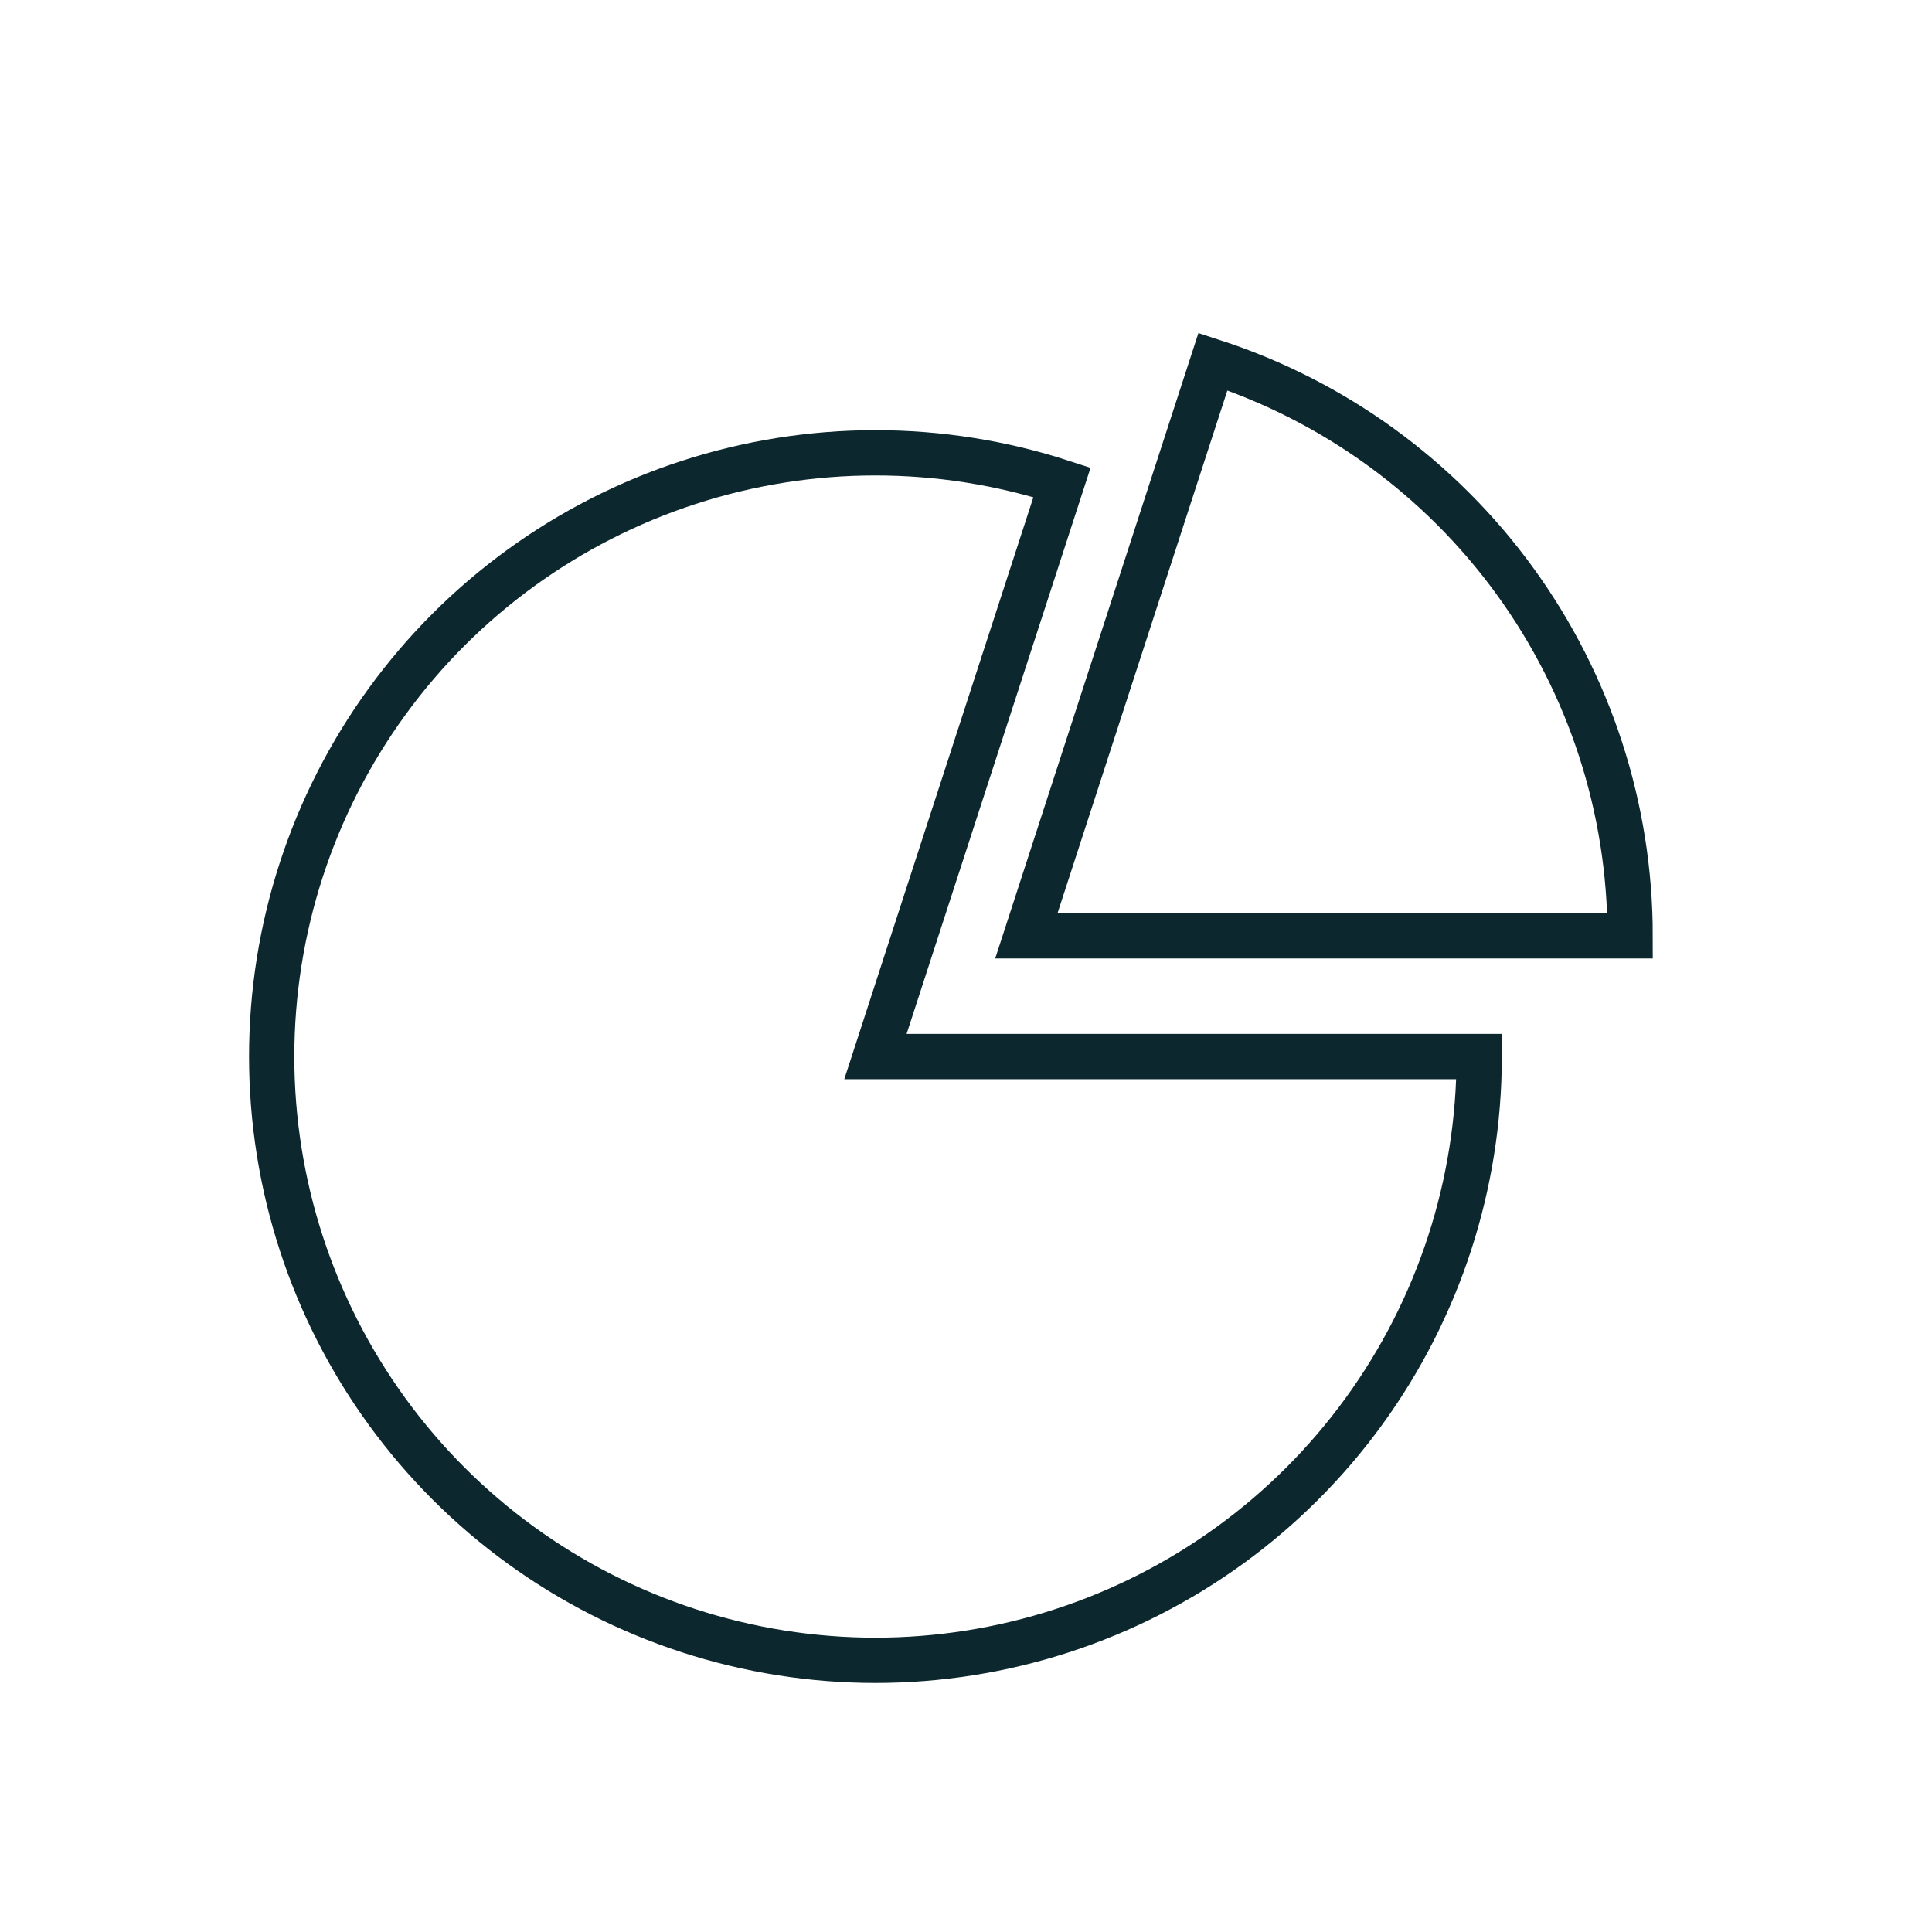
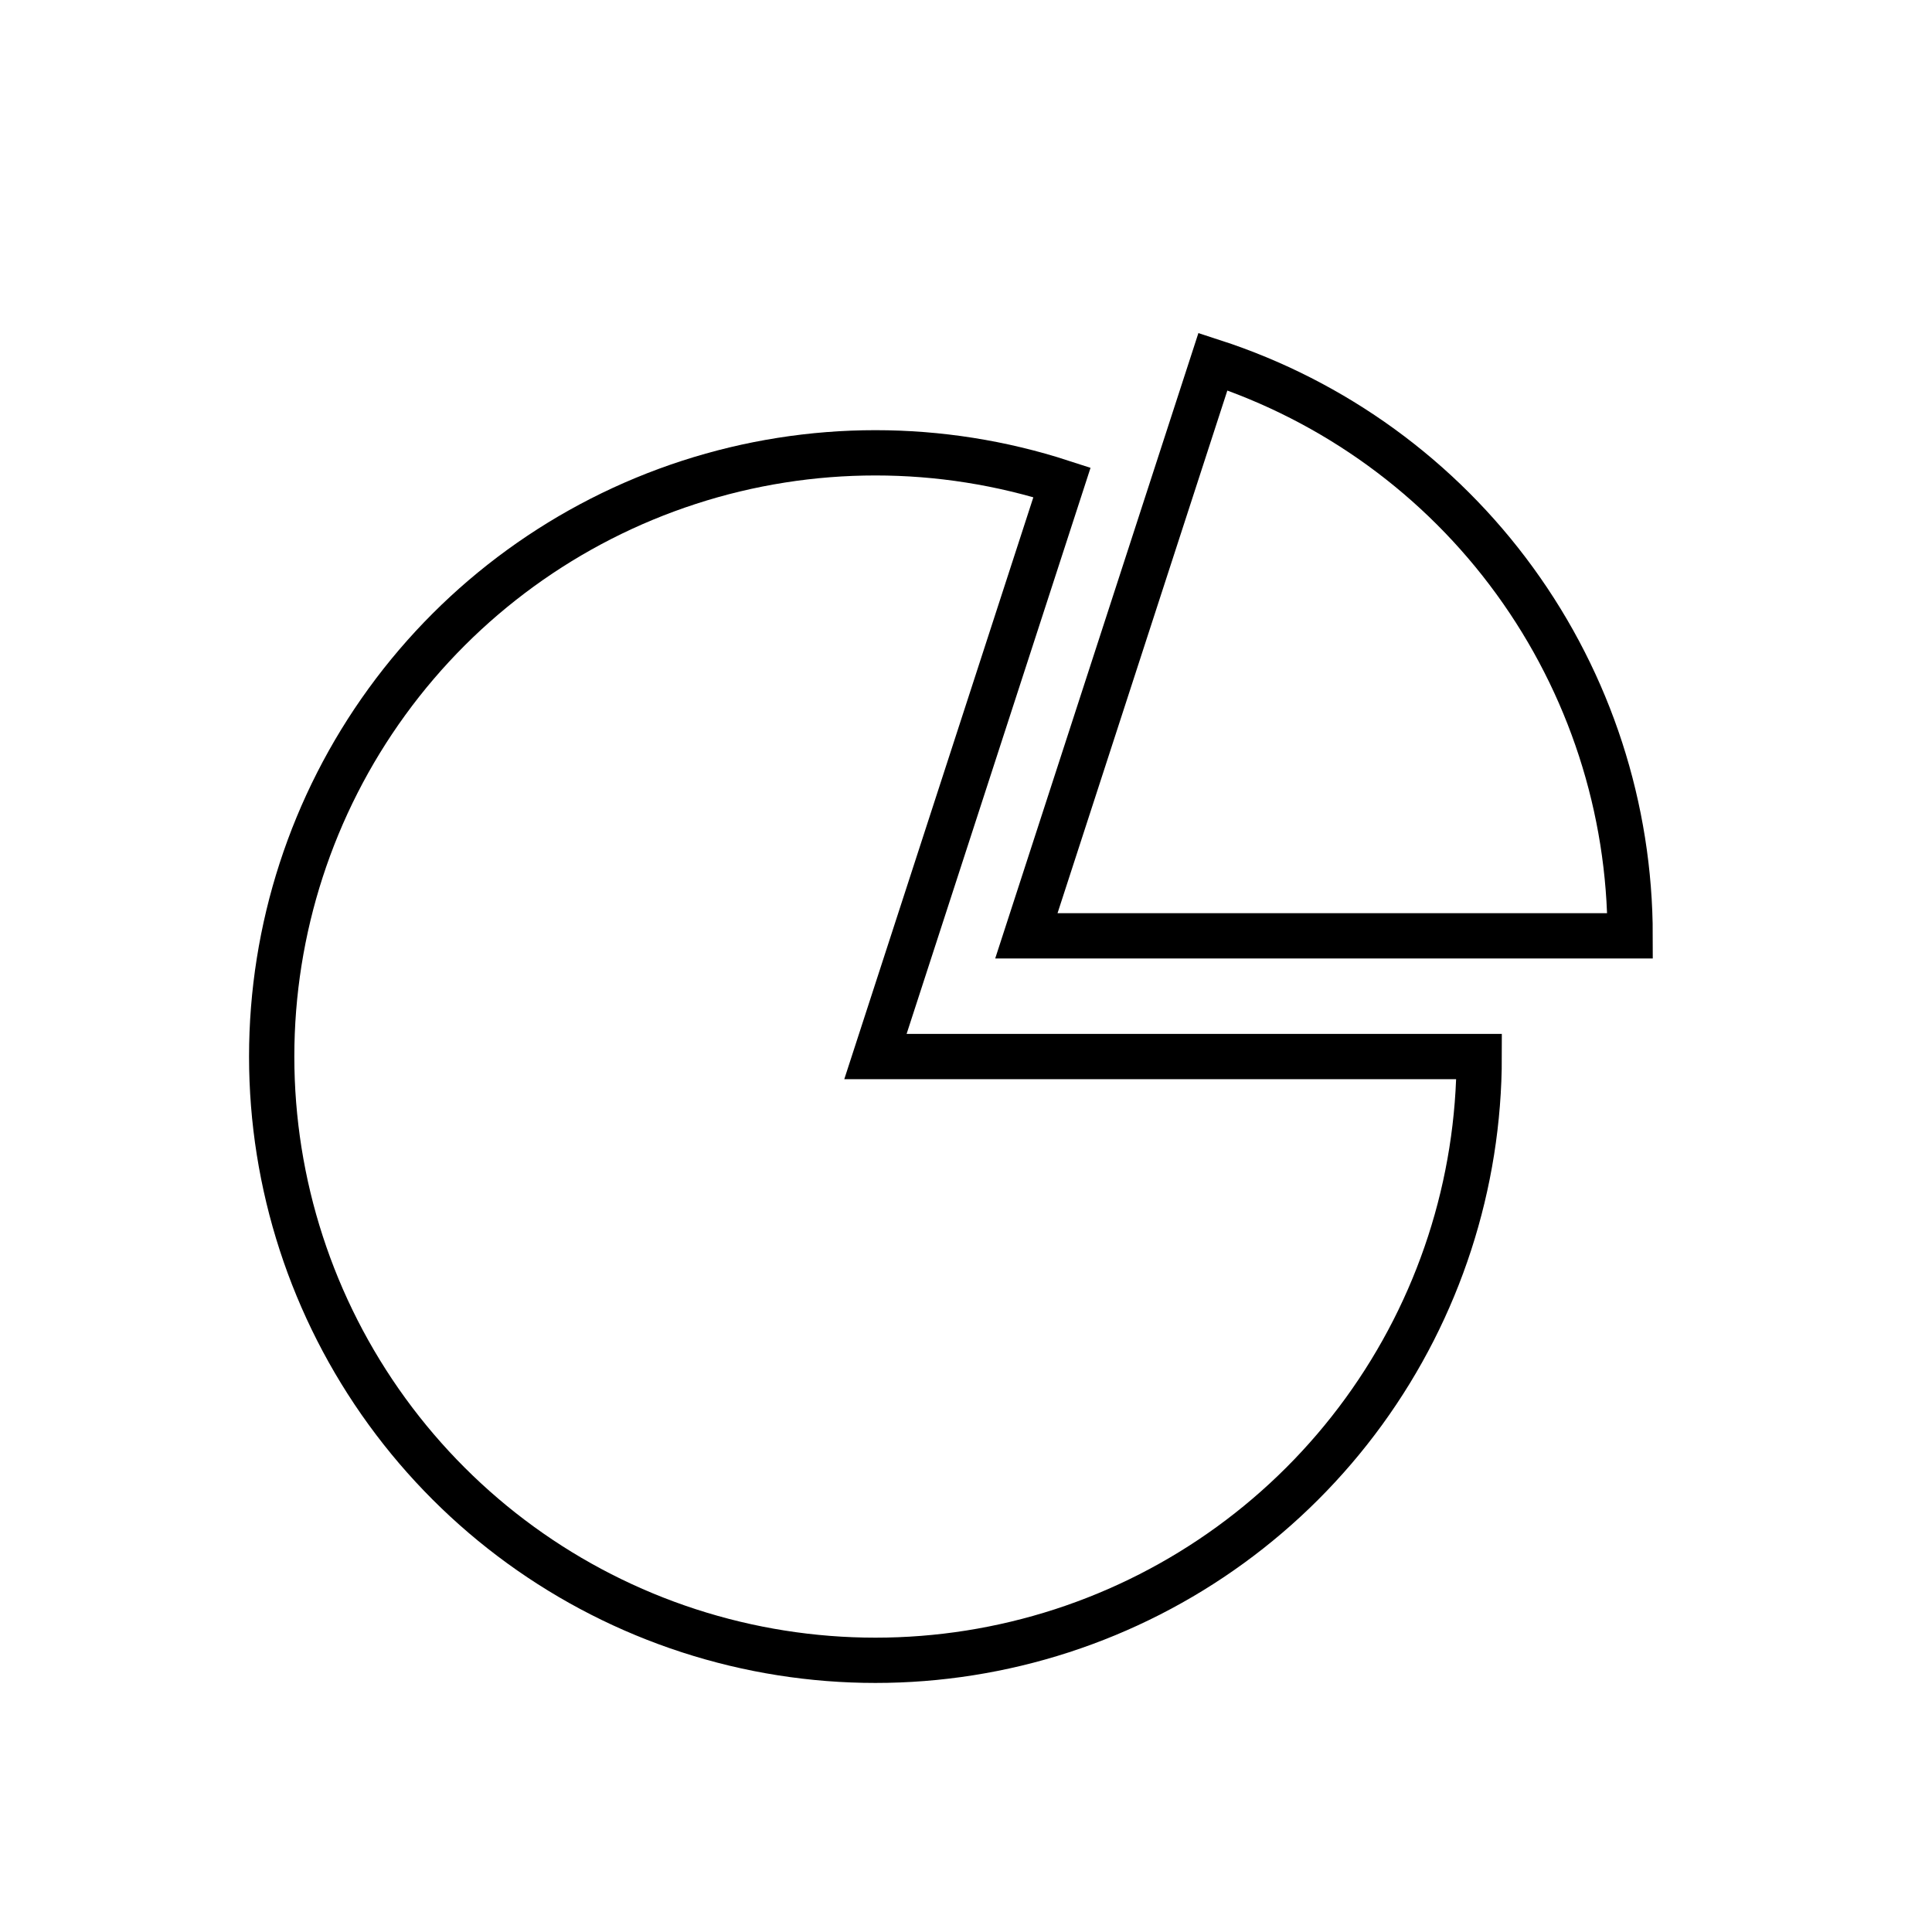
<svg xmlns="http://www.w3.org/2000/svg" width="64" height="64" viewBox="0 0 64 64" fill="none">
-   <path d="M49 35C49 39.224 47.663 43.339 45.18 46.756C42.698 50.173 39.197 52.716 35.18 54.021C31.163 55.326 26.837 55.326 22.82 54.021C18.803 52.716 15.302 50.173 12.82 46.756C10.337 43.339 9 39.224 9 35C9 30.776 10.337 26.661 12.82 23.244C15.302 19.827 18.803 17.284 22.82 15.979C26.837 14.674 31.163 14.674 35.18 15.979L29 35H49Z" stroke="#0C282E" stroke-width="1.5" />
-   <path d="M40.18 11.979C44.197 13.284 47.698 15.827 50.18 19.244C52.663 22.661 54 26.776 54 31L34 31L40.18 11.979Z" stroke="#0C282E" stroke-width="1.5" />
+   <path d="M49 35C49 39.224 47.663 43.339 45.18 46.756C42.698 50.173 39.197 52.716 35.18 54.021C31.163 55.326 26.837 55.326 22.82 54.021C18.803 52.716 15.302 50.173 12.82 46.756C10.337 43.339 9 39.224 9 35C9 30.776 10.337 26.661 12.82 23.244C15.302 19.827 18.803 17.284 22.82 15.979C26.837 14.674 31.163 14.674 35.18 15.979L29 35H49Z" stroke="currentColor" stroke-width="1.5" />
+   <path d="M40.18 11.979C44.197 13.284 47.698 15.827 50.18 19.244C52.663 22.661 54 26.776 54 31L34 31L40.18 11.979Z" stroke="currentColor" stroke-width="1.5" />
</svg>
